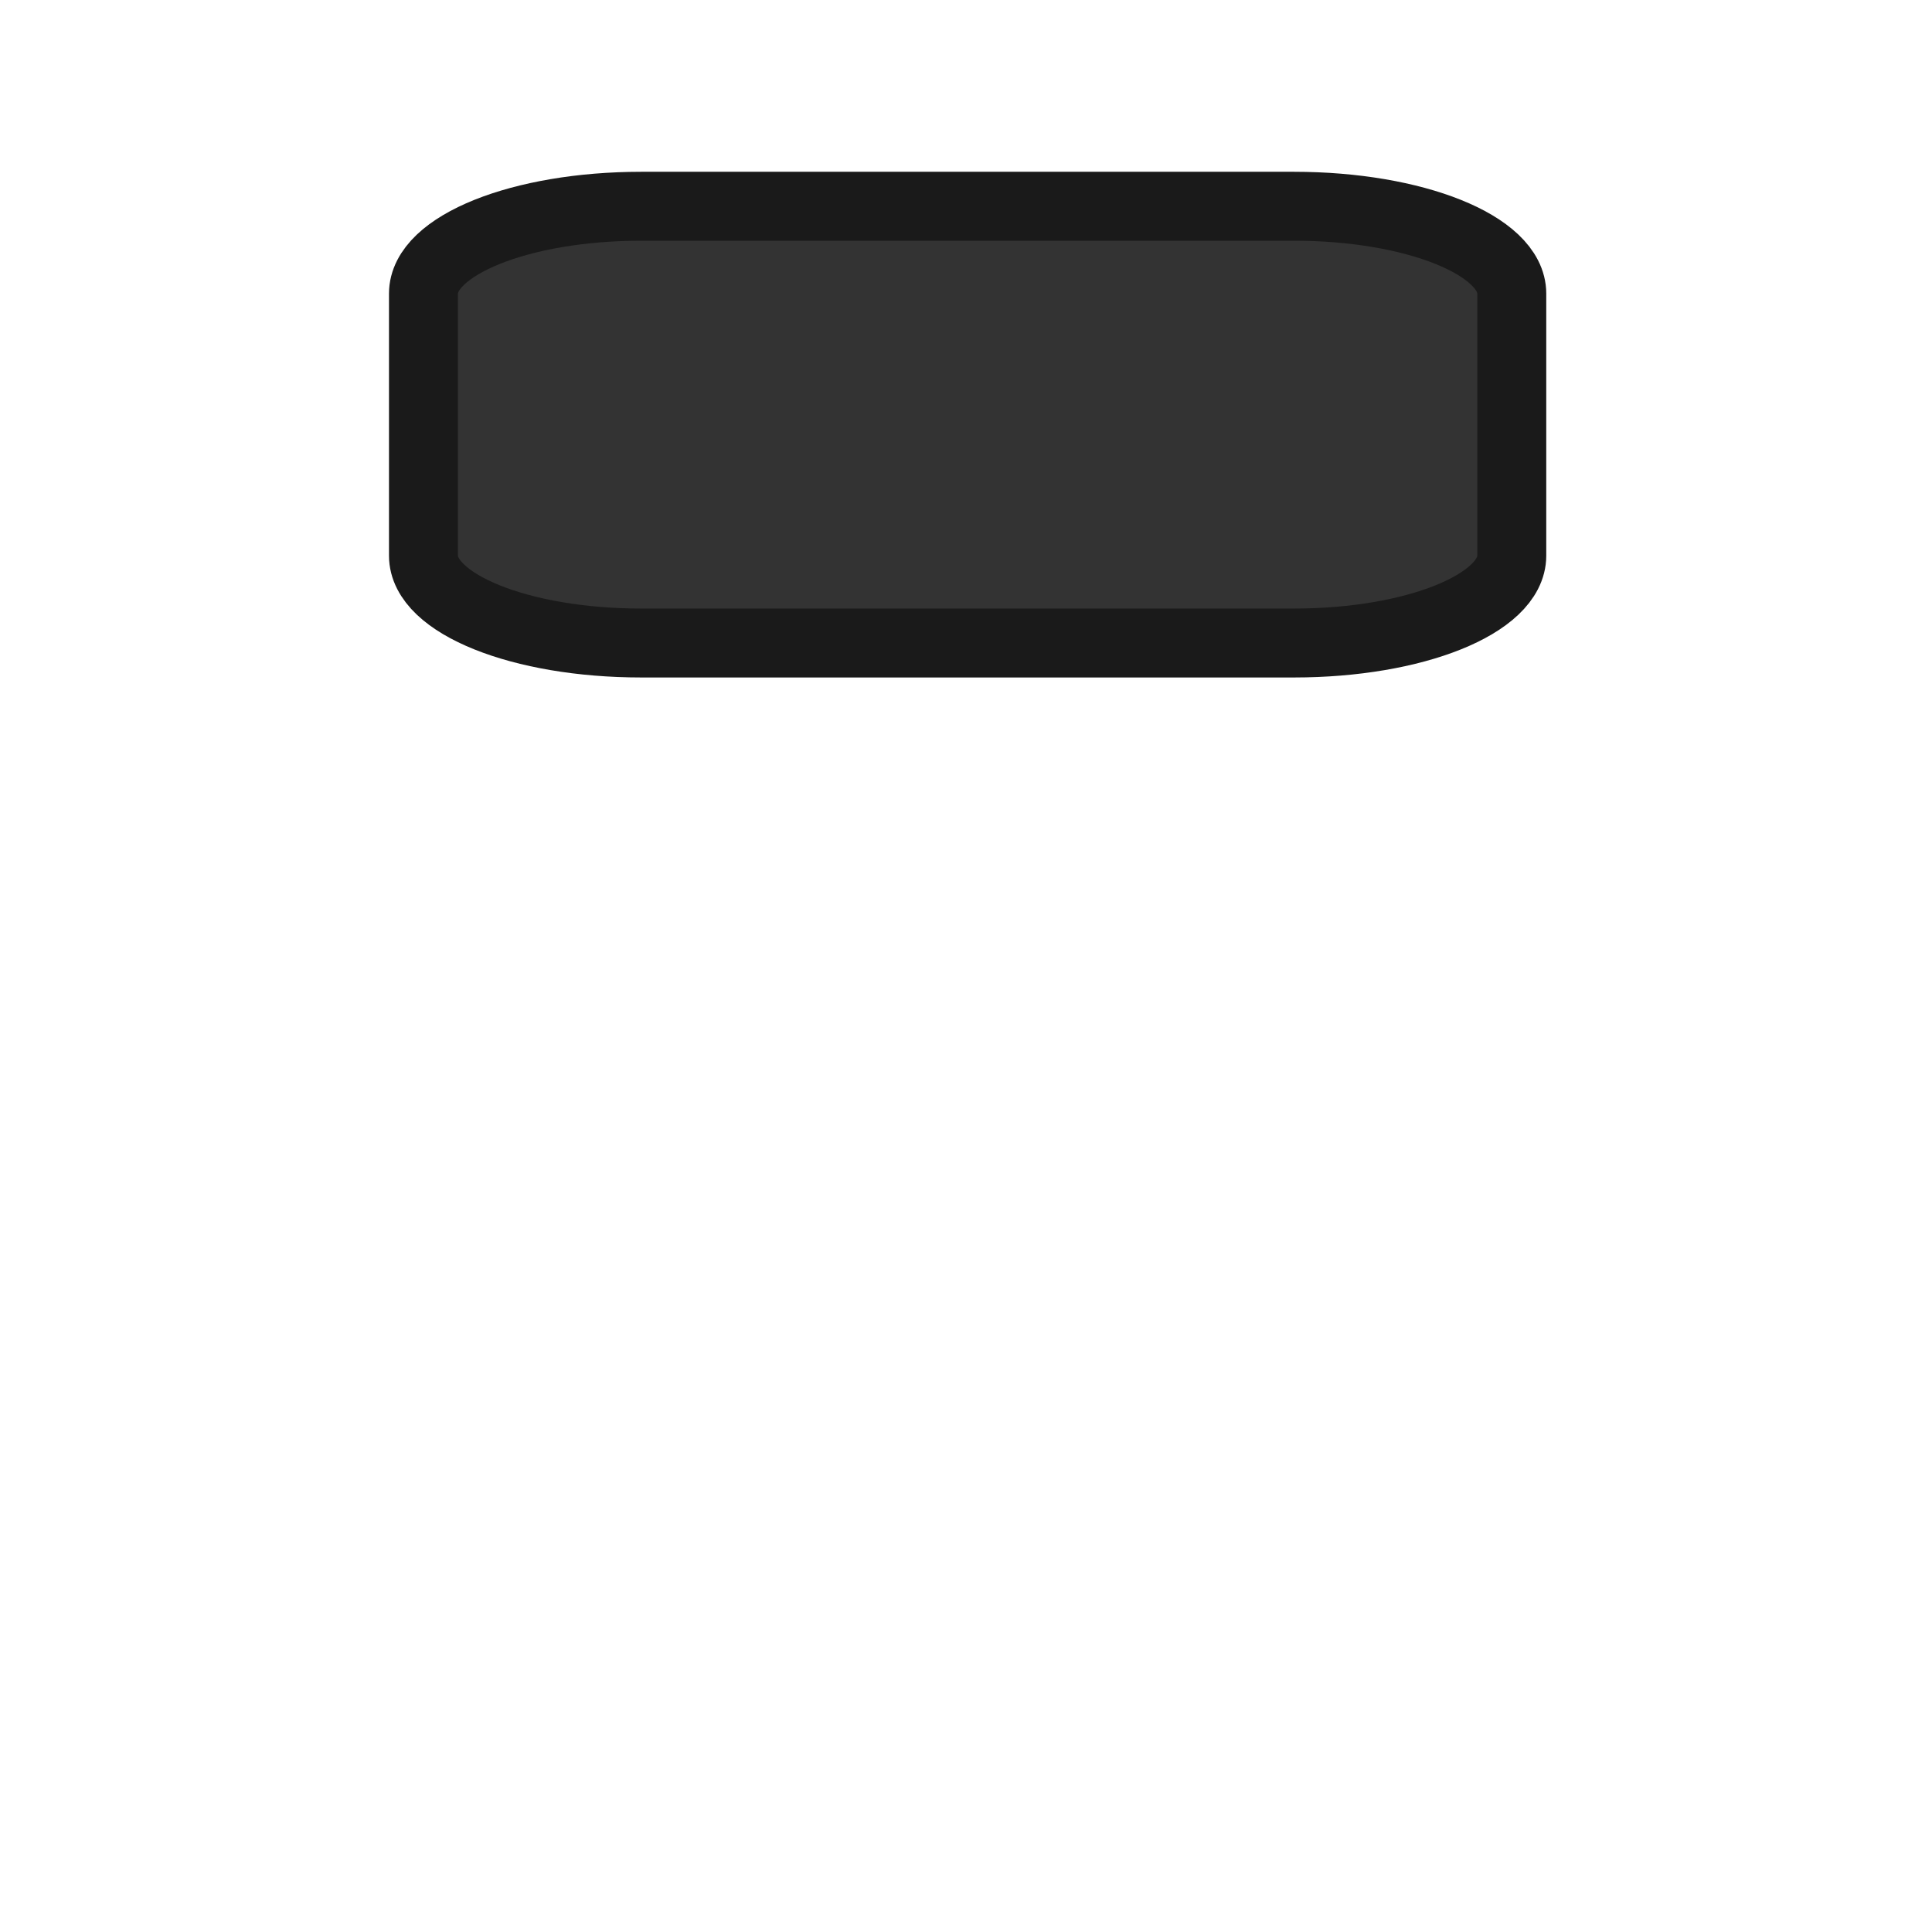
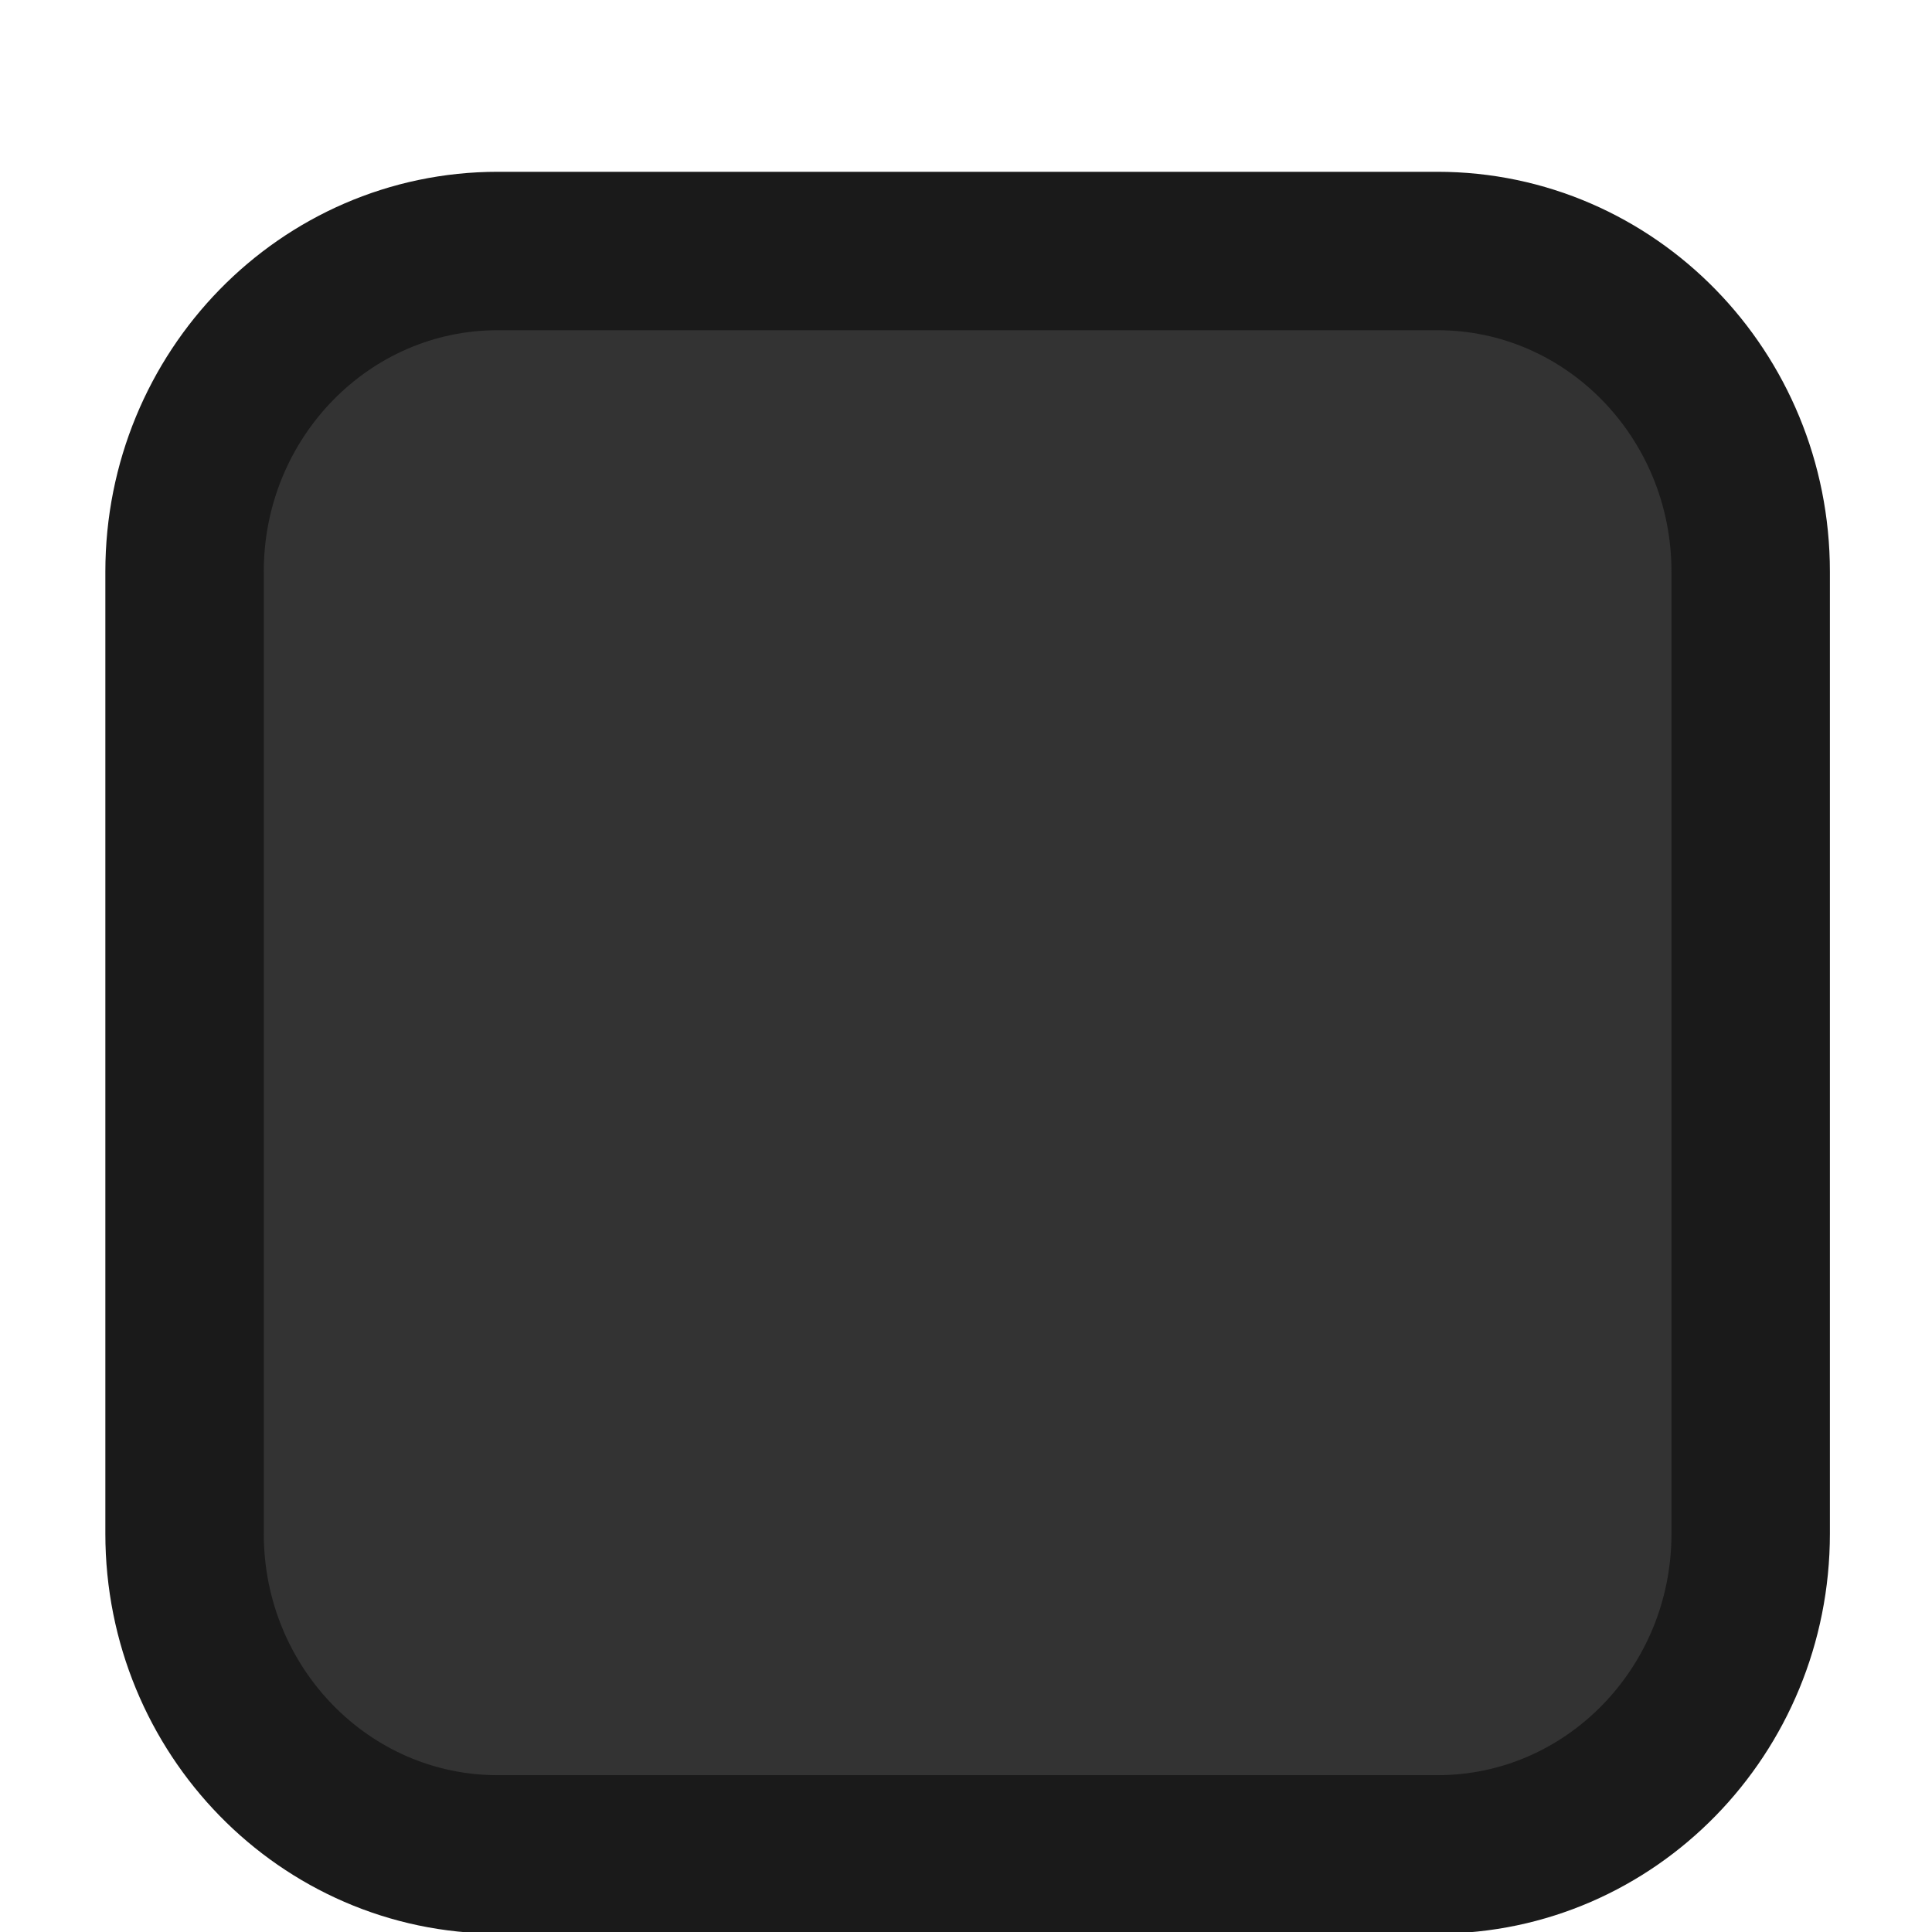
<svg xmlns="http://www.w3.org/2000/svg" version="1.1" width="100" height="100" id="svg2">
  <defs id="defs4" />
-   <rect style="fill:#333333;fill-opacity:1;stroke:#1a1a1a;stroke-width:3.568;stroke-linejoin:round;stroke-miterlimit:0;stroke-opacity:1;stroke-dasharray:none" id="rect2982" width="56.332" height="22.606" x="21.918" y="10.676" rx="11.266" ry="4.521" />
+   <rect style="fill:#333333;fill-opacity:1;stroke:#1a1a1a;stroke-width:8.2;stroke-linejoin:round;stroke-miterlimit:0;stroke-dasharray:none;stroke-opacity:1" id="rect2982" width="81.062" height="82.991" x="9.553" y="12.992" rx="16.212" ry="16.598" />
+   <rect style="fill:none;fill-opacity:1;stroke:#666666;stroke-width:0;stroke-miterlimit:4;stroke-dasharray:none;stroke-dashoffset:0" id="rect4133" width="98.995" height="99.414" x="0" y="0.166" rx="16.606" ry="9.358" />
</svg>
